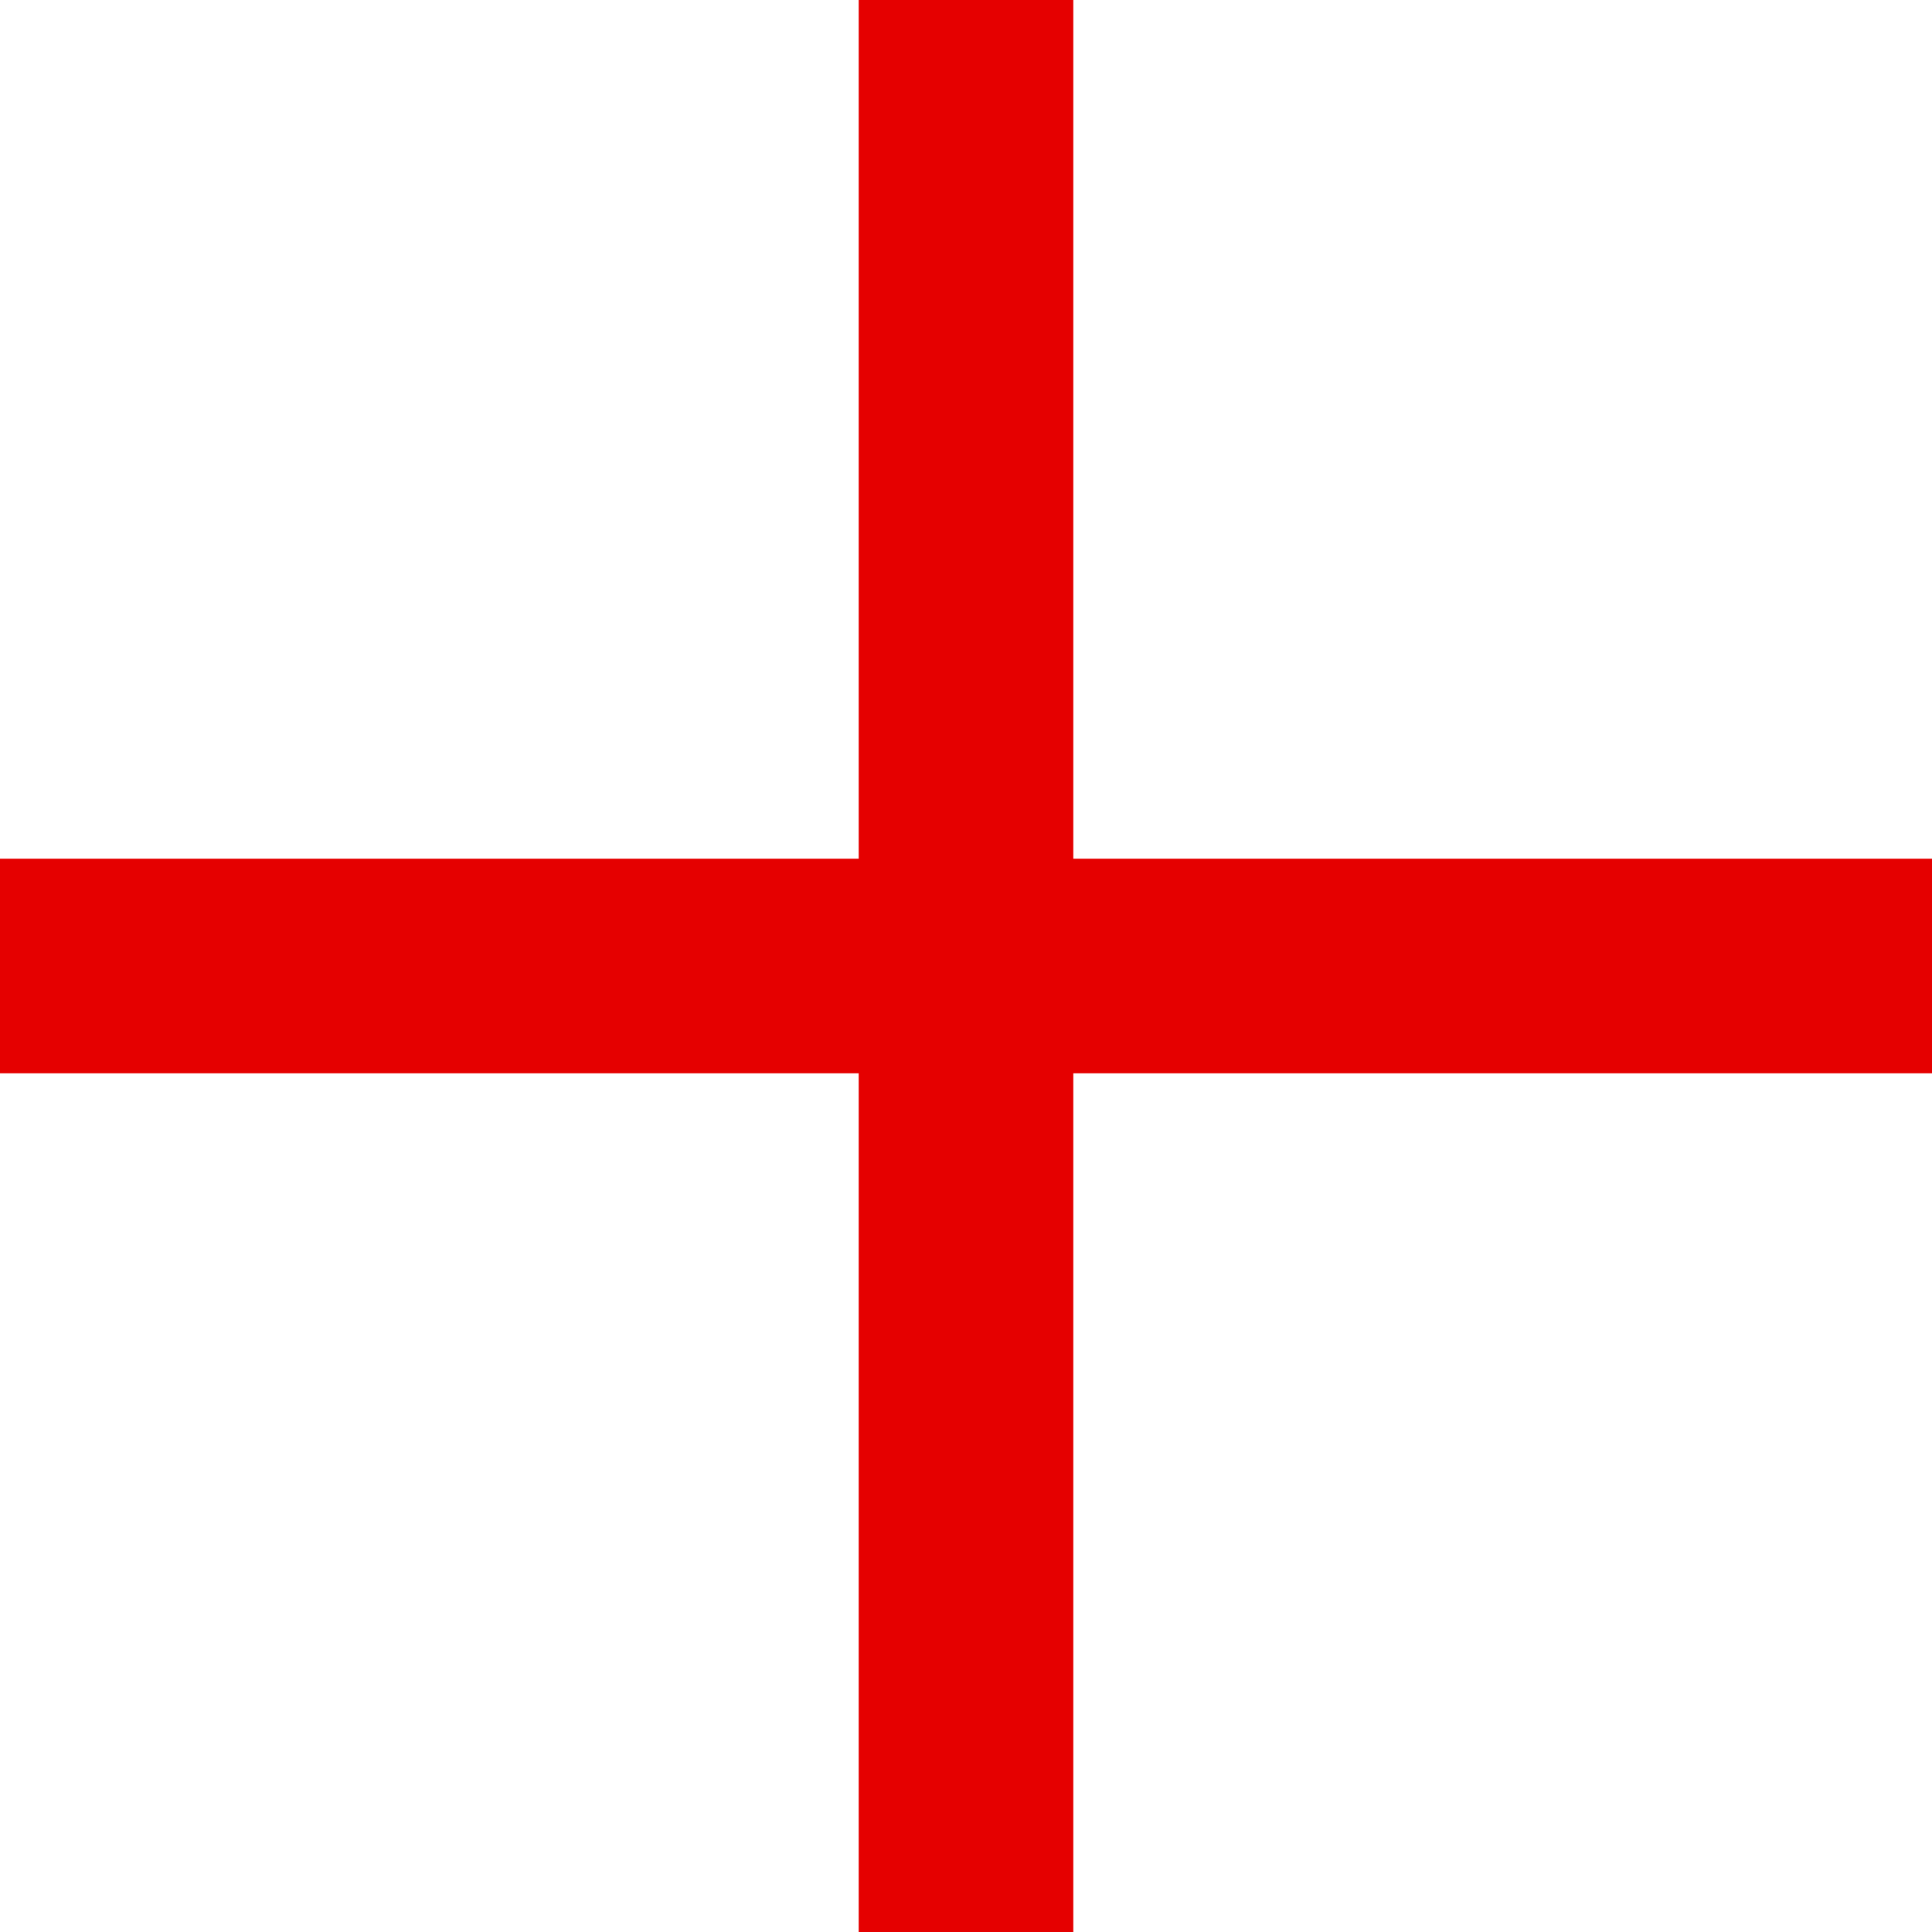
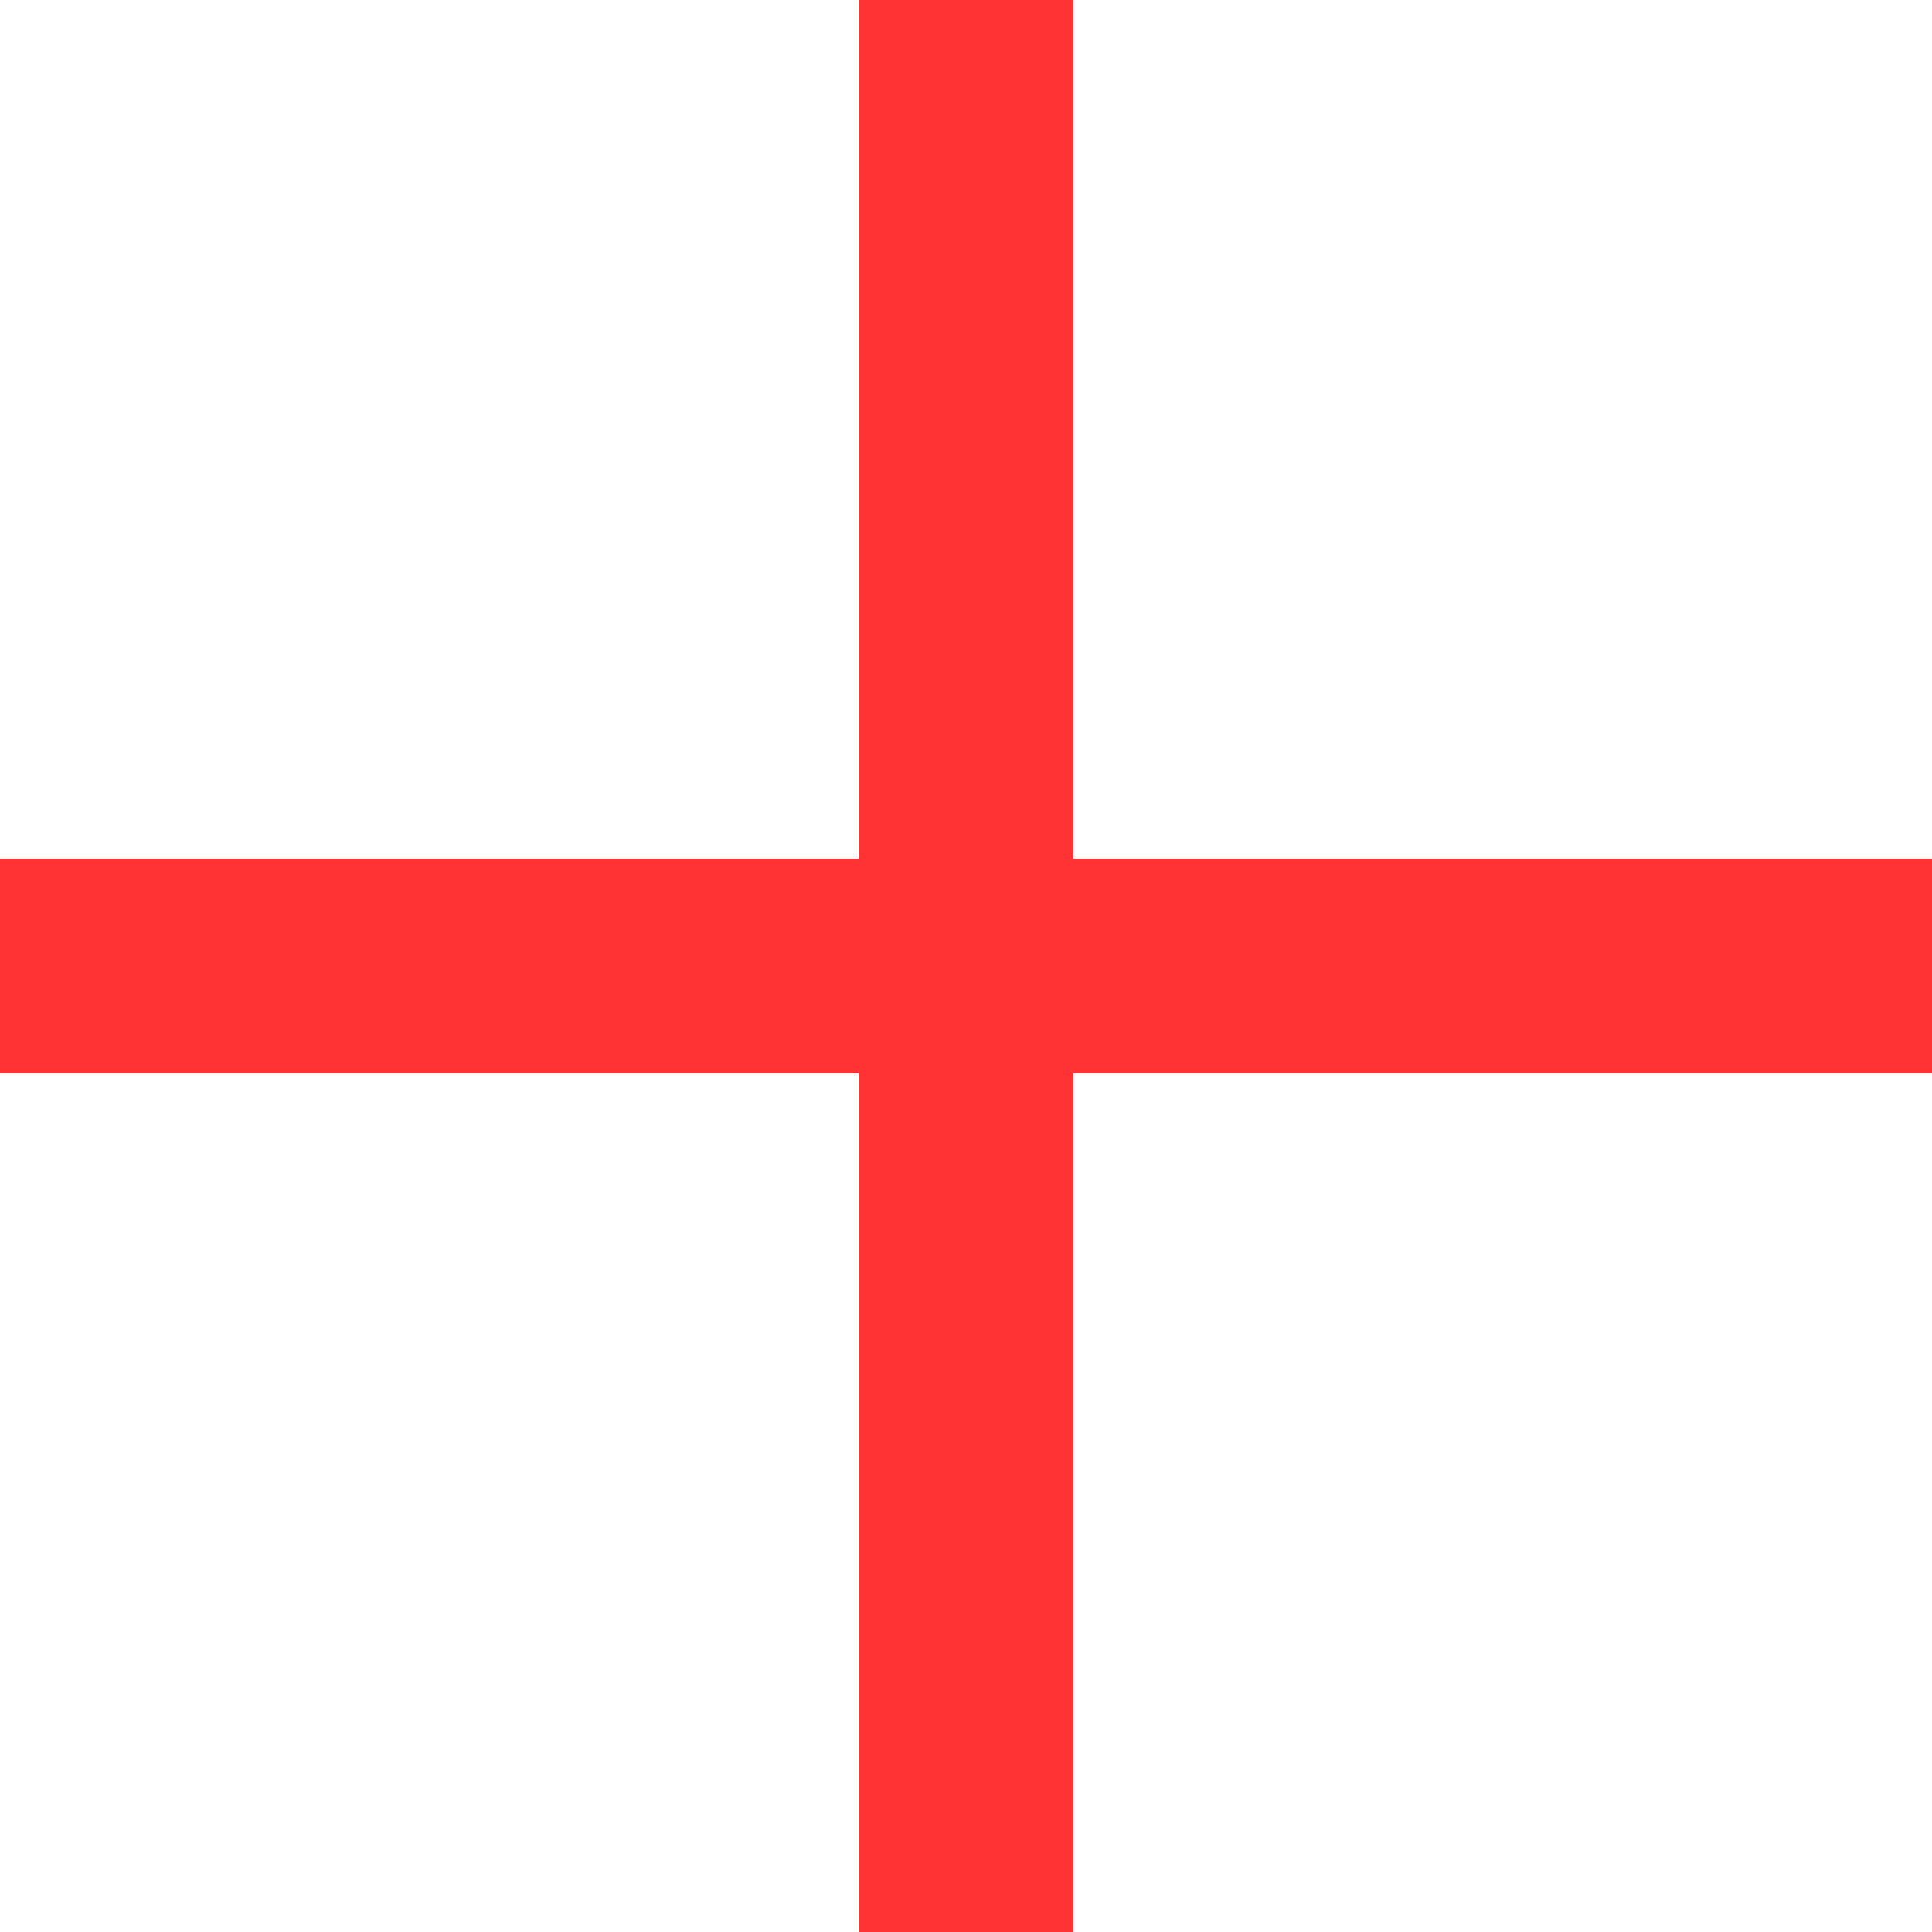
<svg xmlns="http://www.w3.org/2000/svg" width="22" height="22" viewBox="0 0 22 22" fill="none">
-   <path d="M22 9.778H12.222V0H9.778V9.778H0V12.222H9.778V22H12.222V12.222H22V9.778Z" fill="#E50000" />
+   <path d="M22 9.778H12.222V0H9.778V9.778H0V12.222H9.778V22H12.222V12.222H22V9.778Z" fill="#ff3333" />
</svg>
